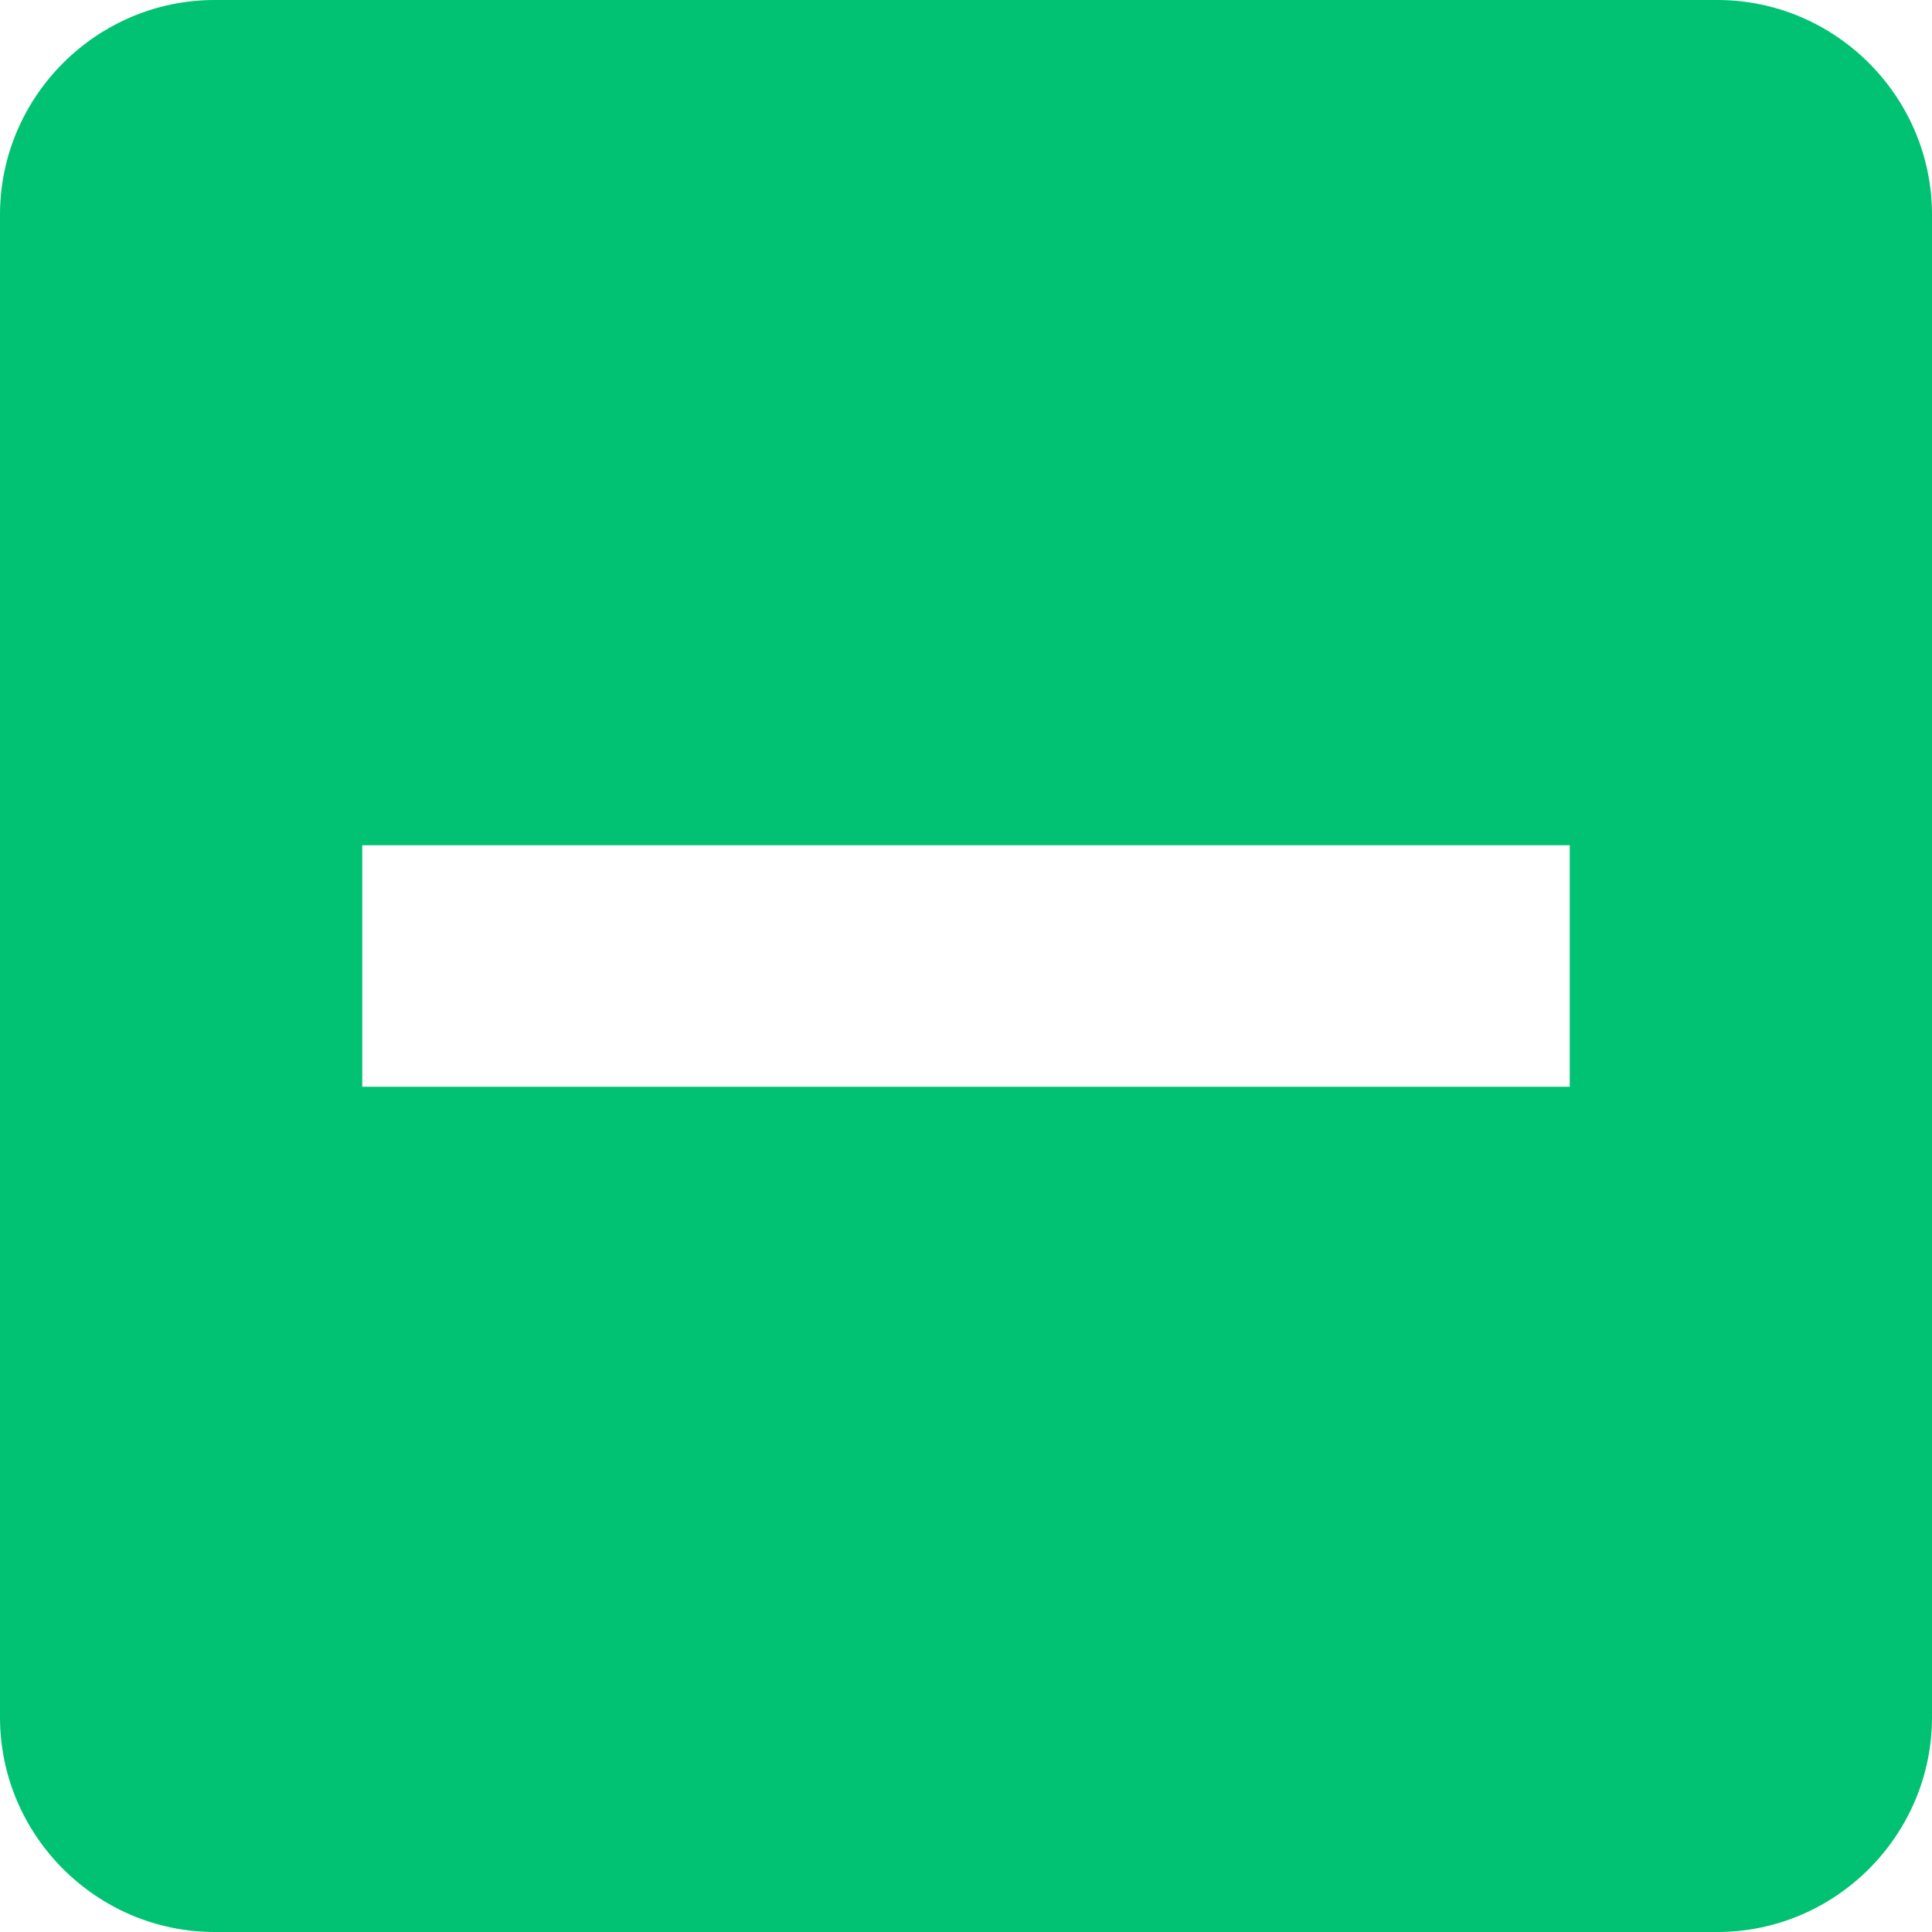
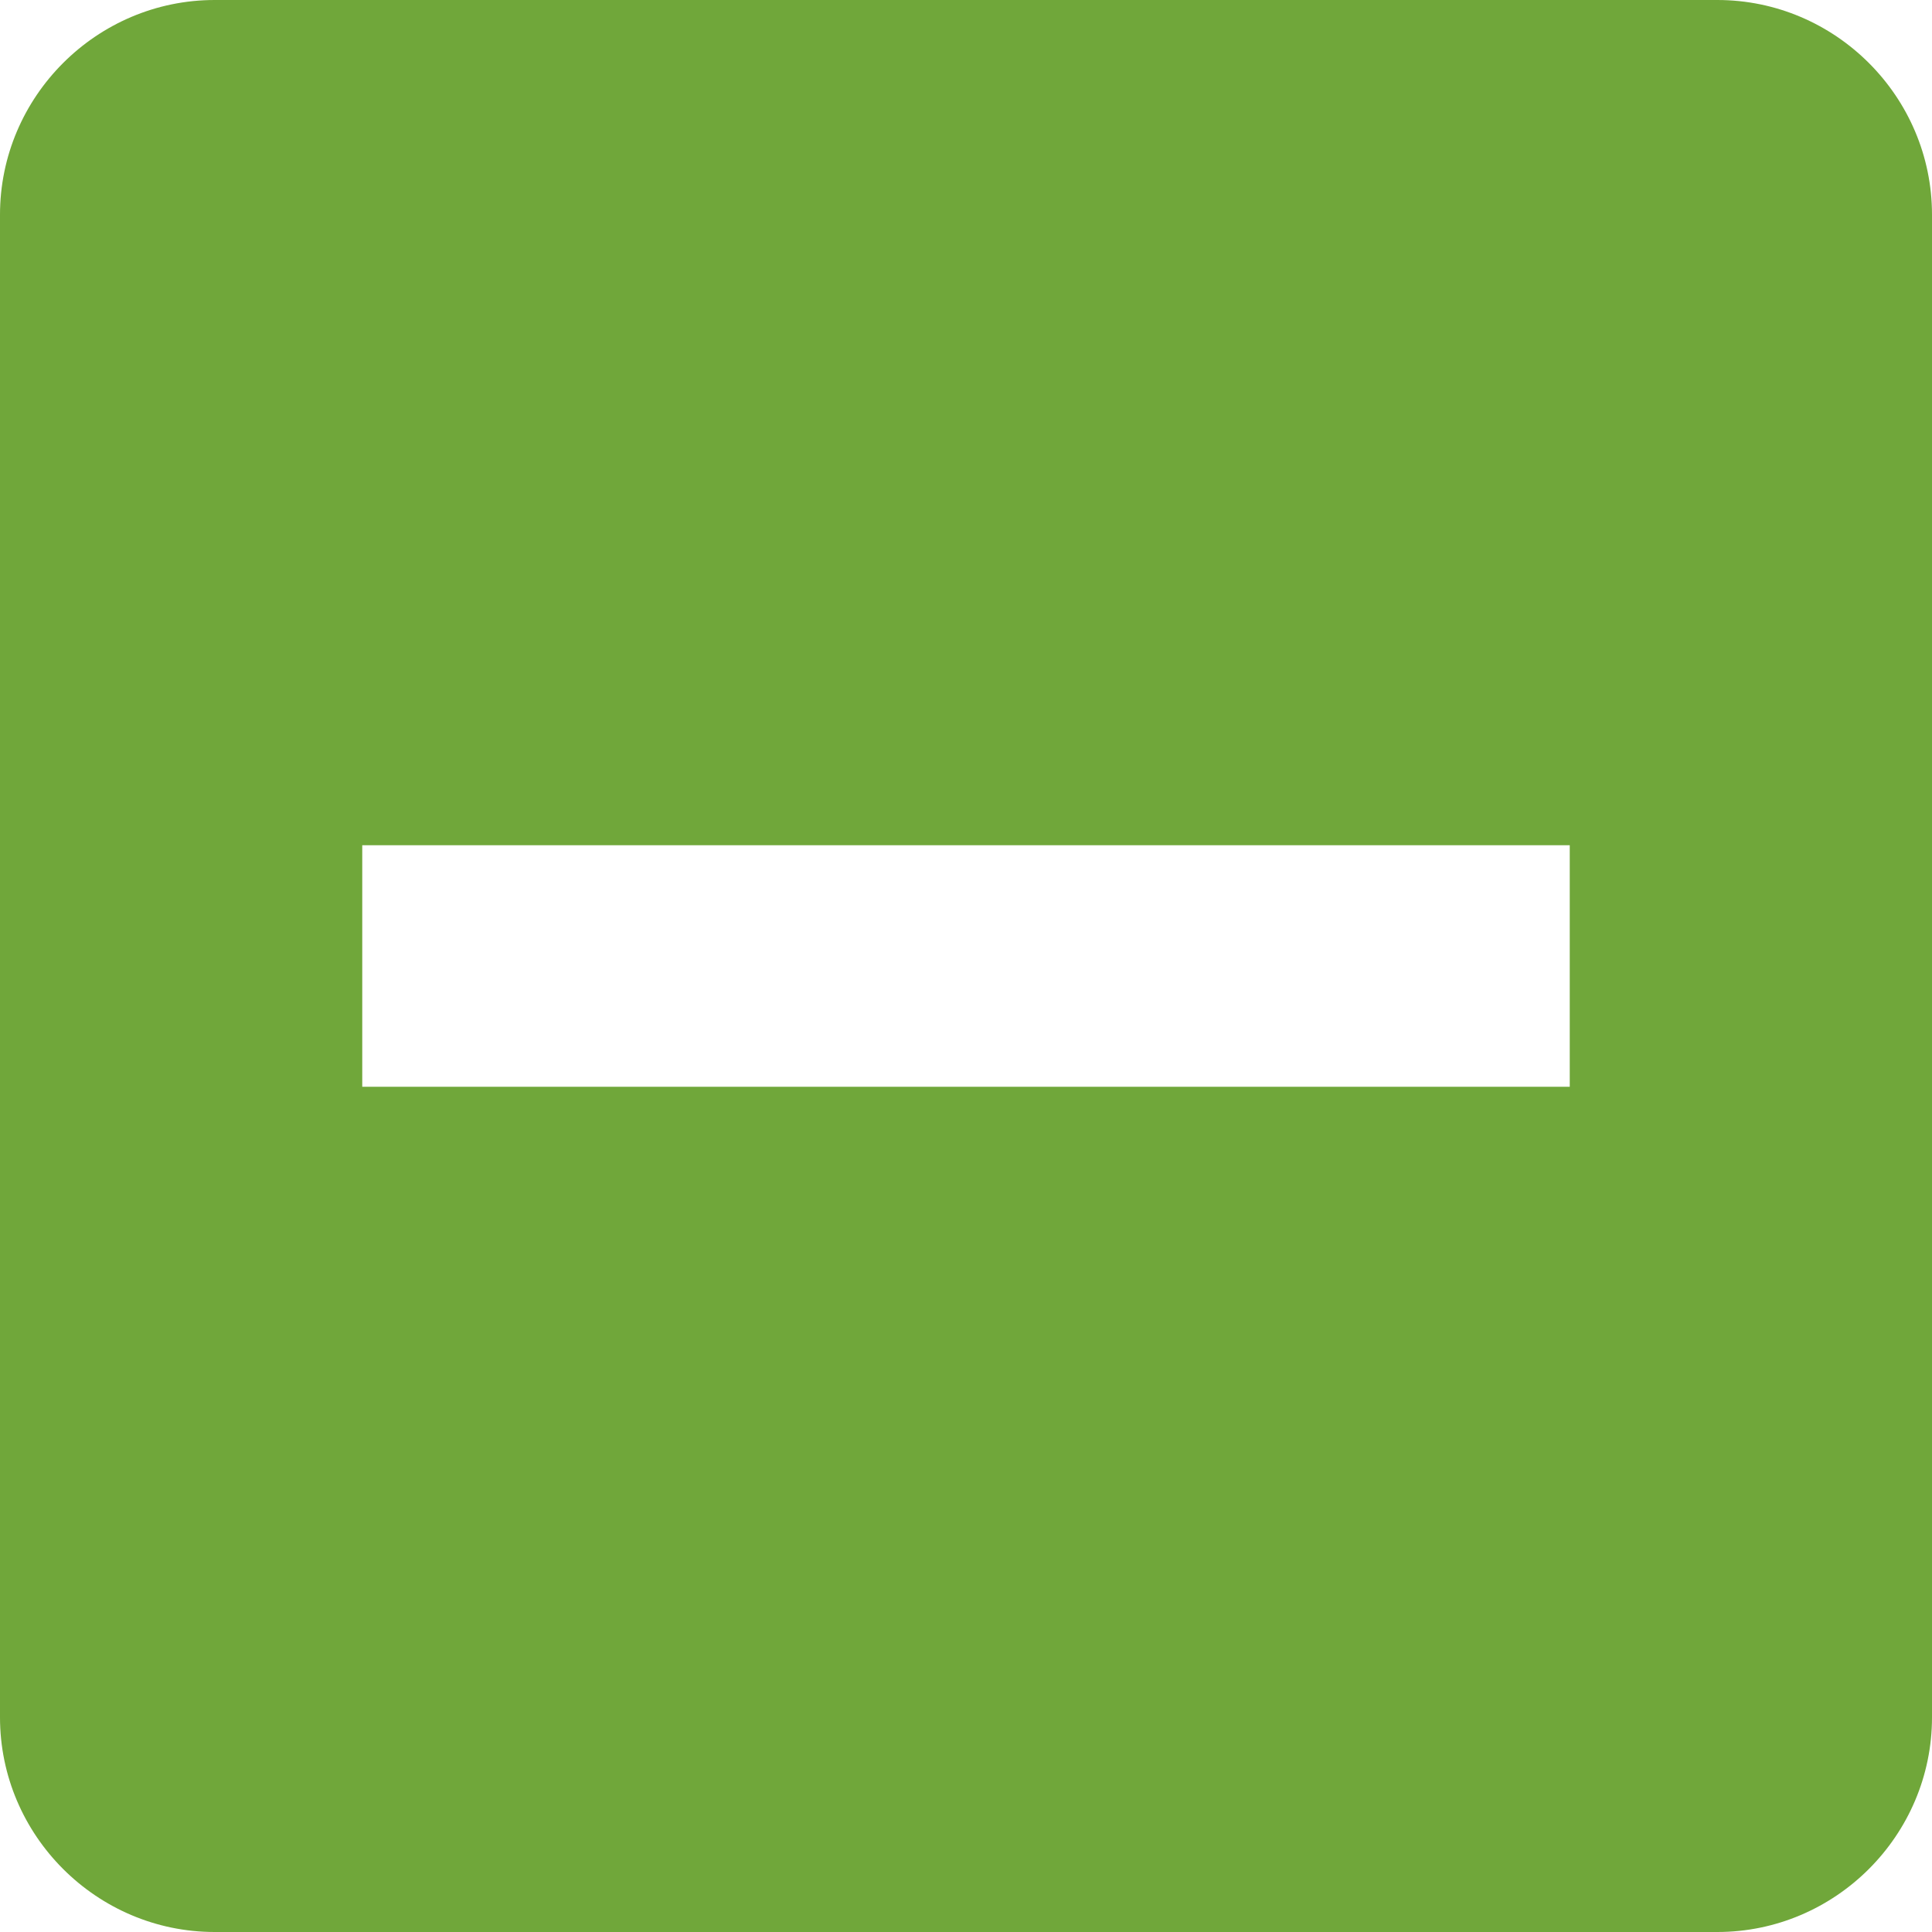
<svg xmlns="http://www.w3.org/2000/svg" height="16" viewBox="0 0 16 16" width="16" version="1.1" id="svg4" style="fill:#000000">
  <defs id="defs8" />
-   <path d="M 14.222,0 H 1.778 C 0.8,0 0,0.8 0,1.778 V 14.222 C 0,15.2 0.8,16 1.778,16 H 14.222 C 15.2,16 16,15.2 16,14.222 V 1.778 C 16,0.8 15.2,0 14.222,0 Z M 13,9 H 3 V 7 h 10 z" id="path2" style="fill:#00c272;fill-opacity:1;stroke-width:0.889" />
+   <path d="M 14.222,0 H 1.778 C 0.8,0 0,0.8 0,1.778 V 14.222 C 0,15.2 0.8,16 1.778,16 H 14.222 C 15.2,16 16,15.2 16,14.222 V 1.778 C 16,0.8 15.2,0 14.222,0 Z M 13,9 H 3 V 7 h 10 z" id="path2" style="fill:#70a73a;fill-opacity:1;stroke-width:0.889" />
</svg>
